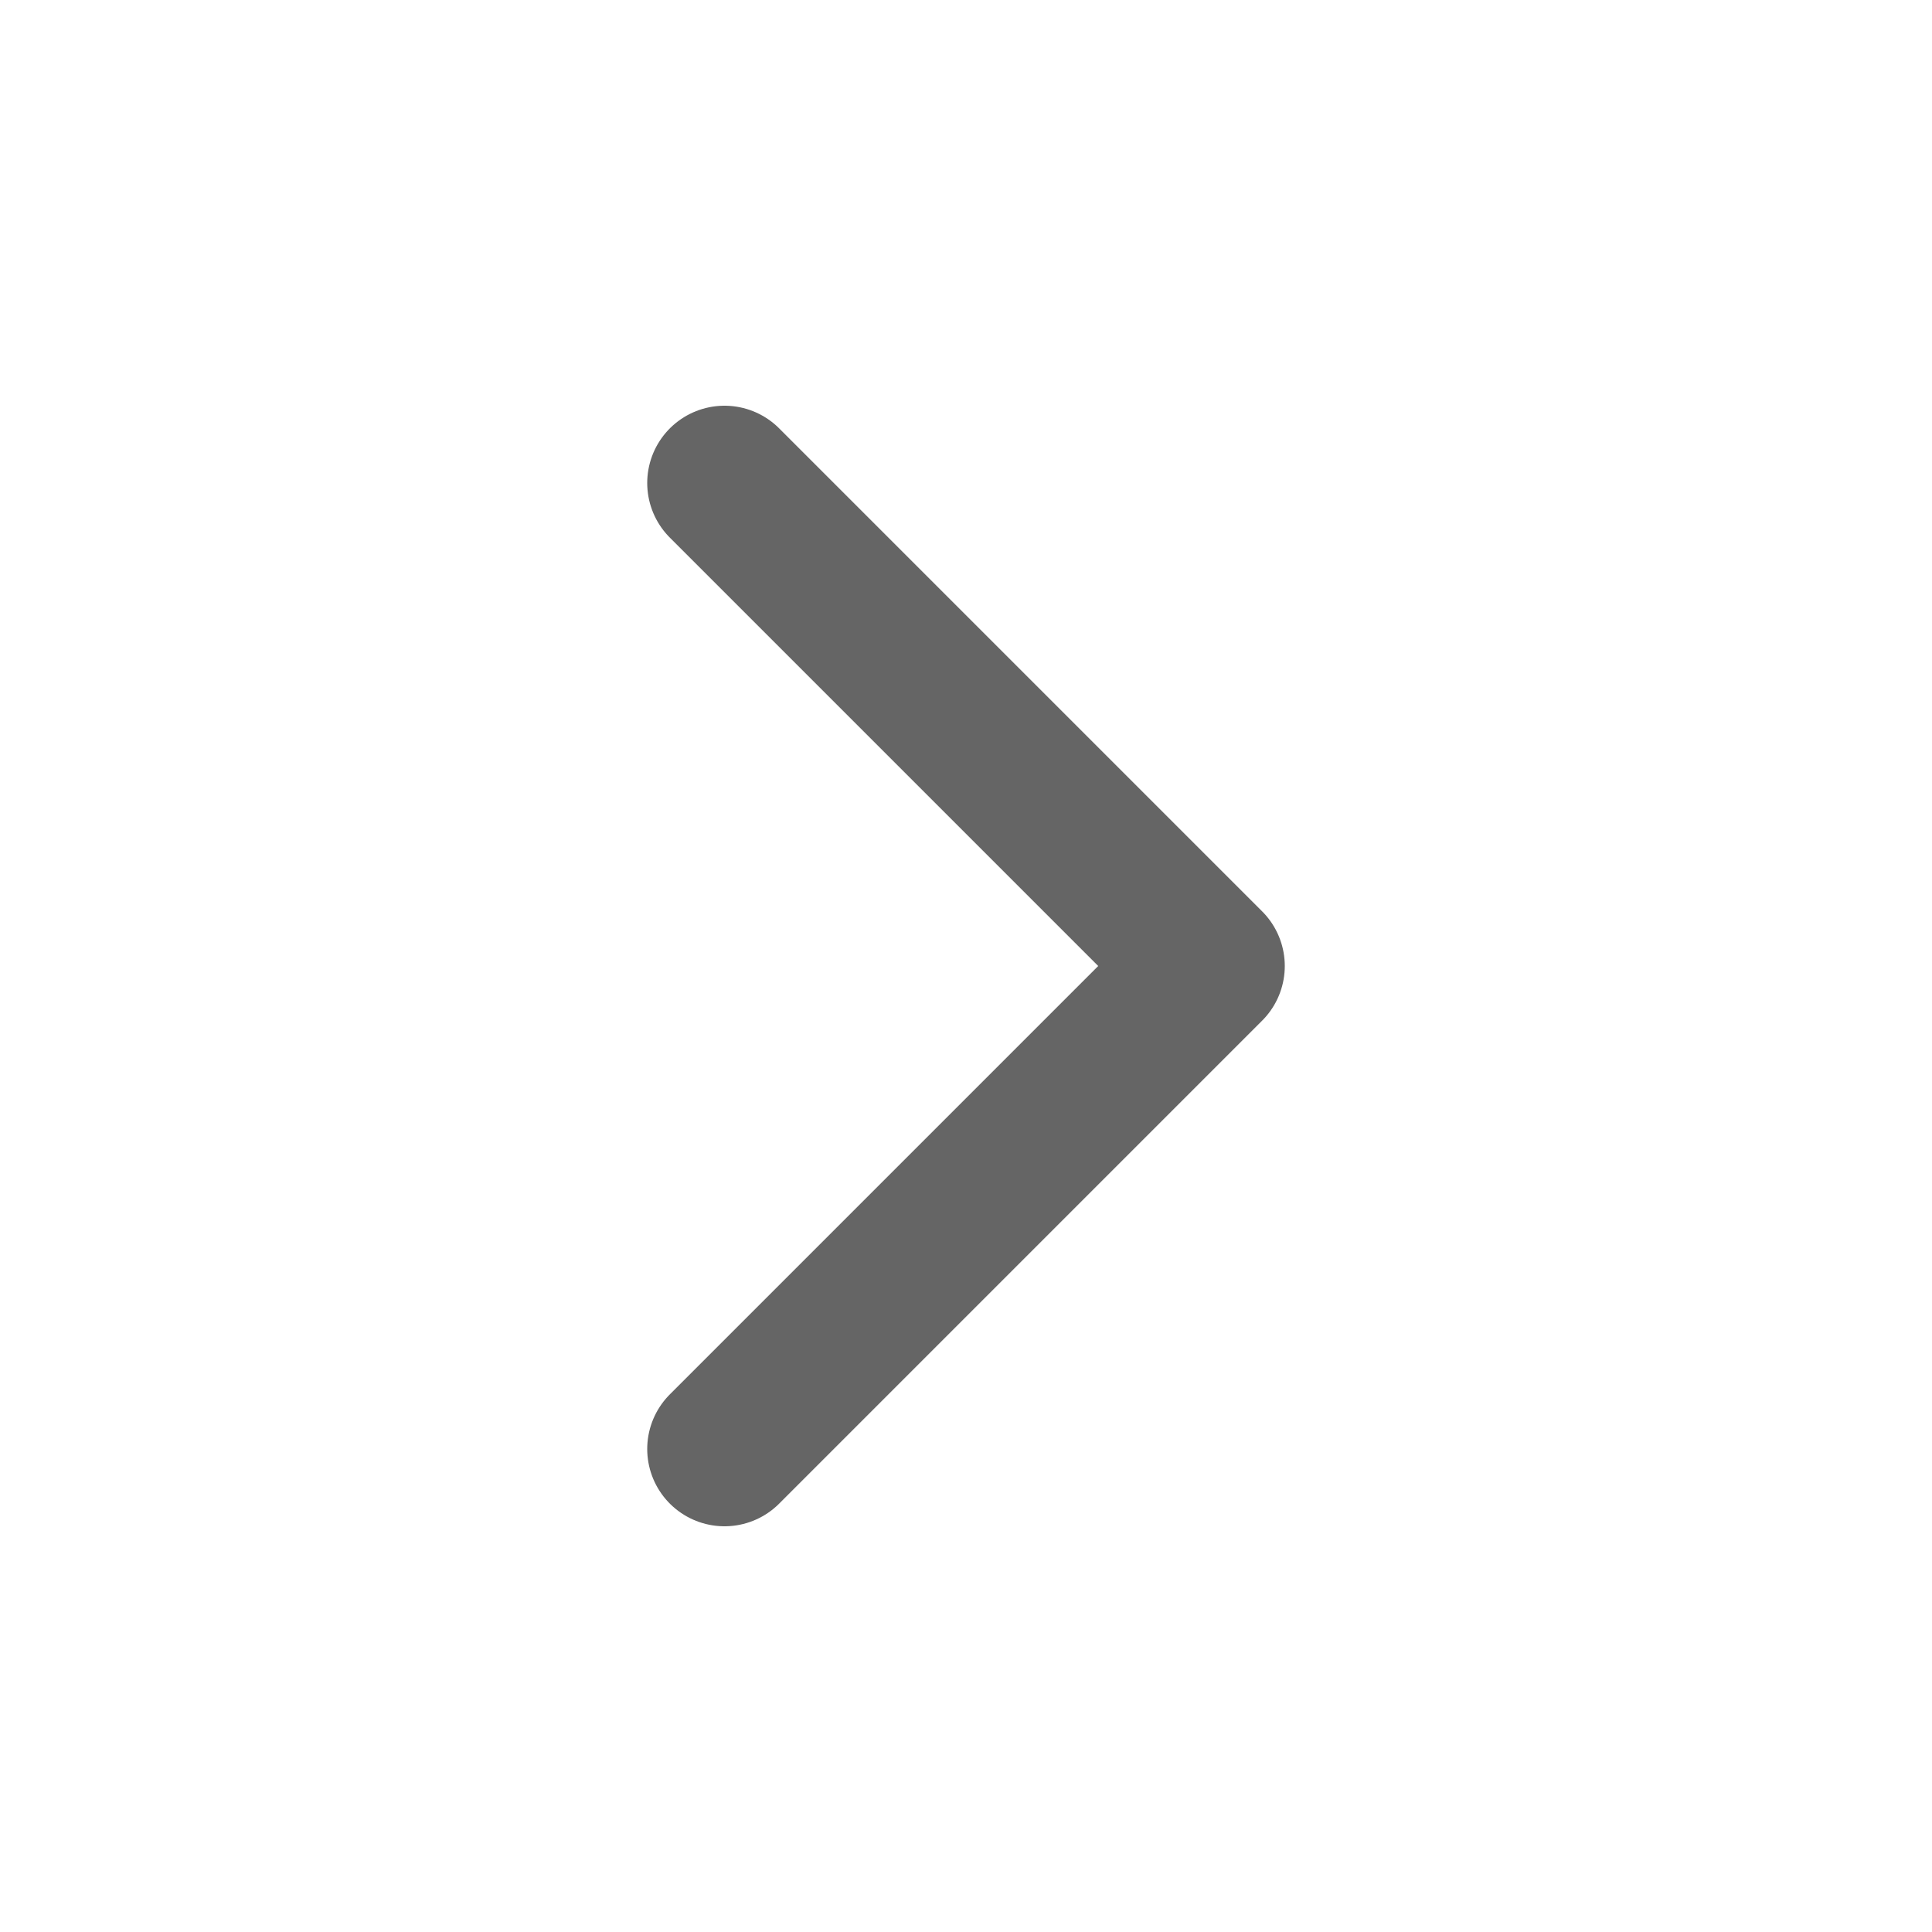
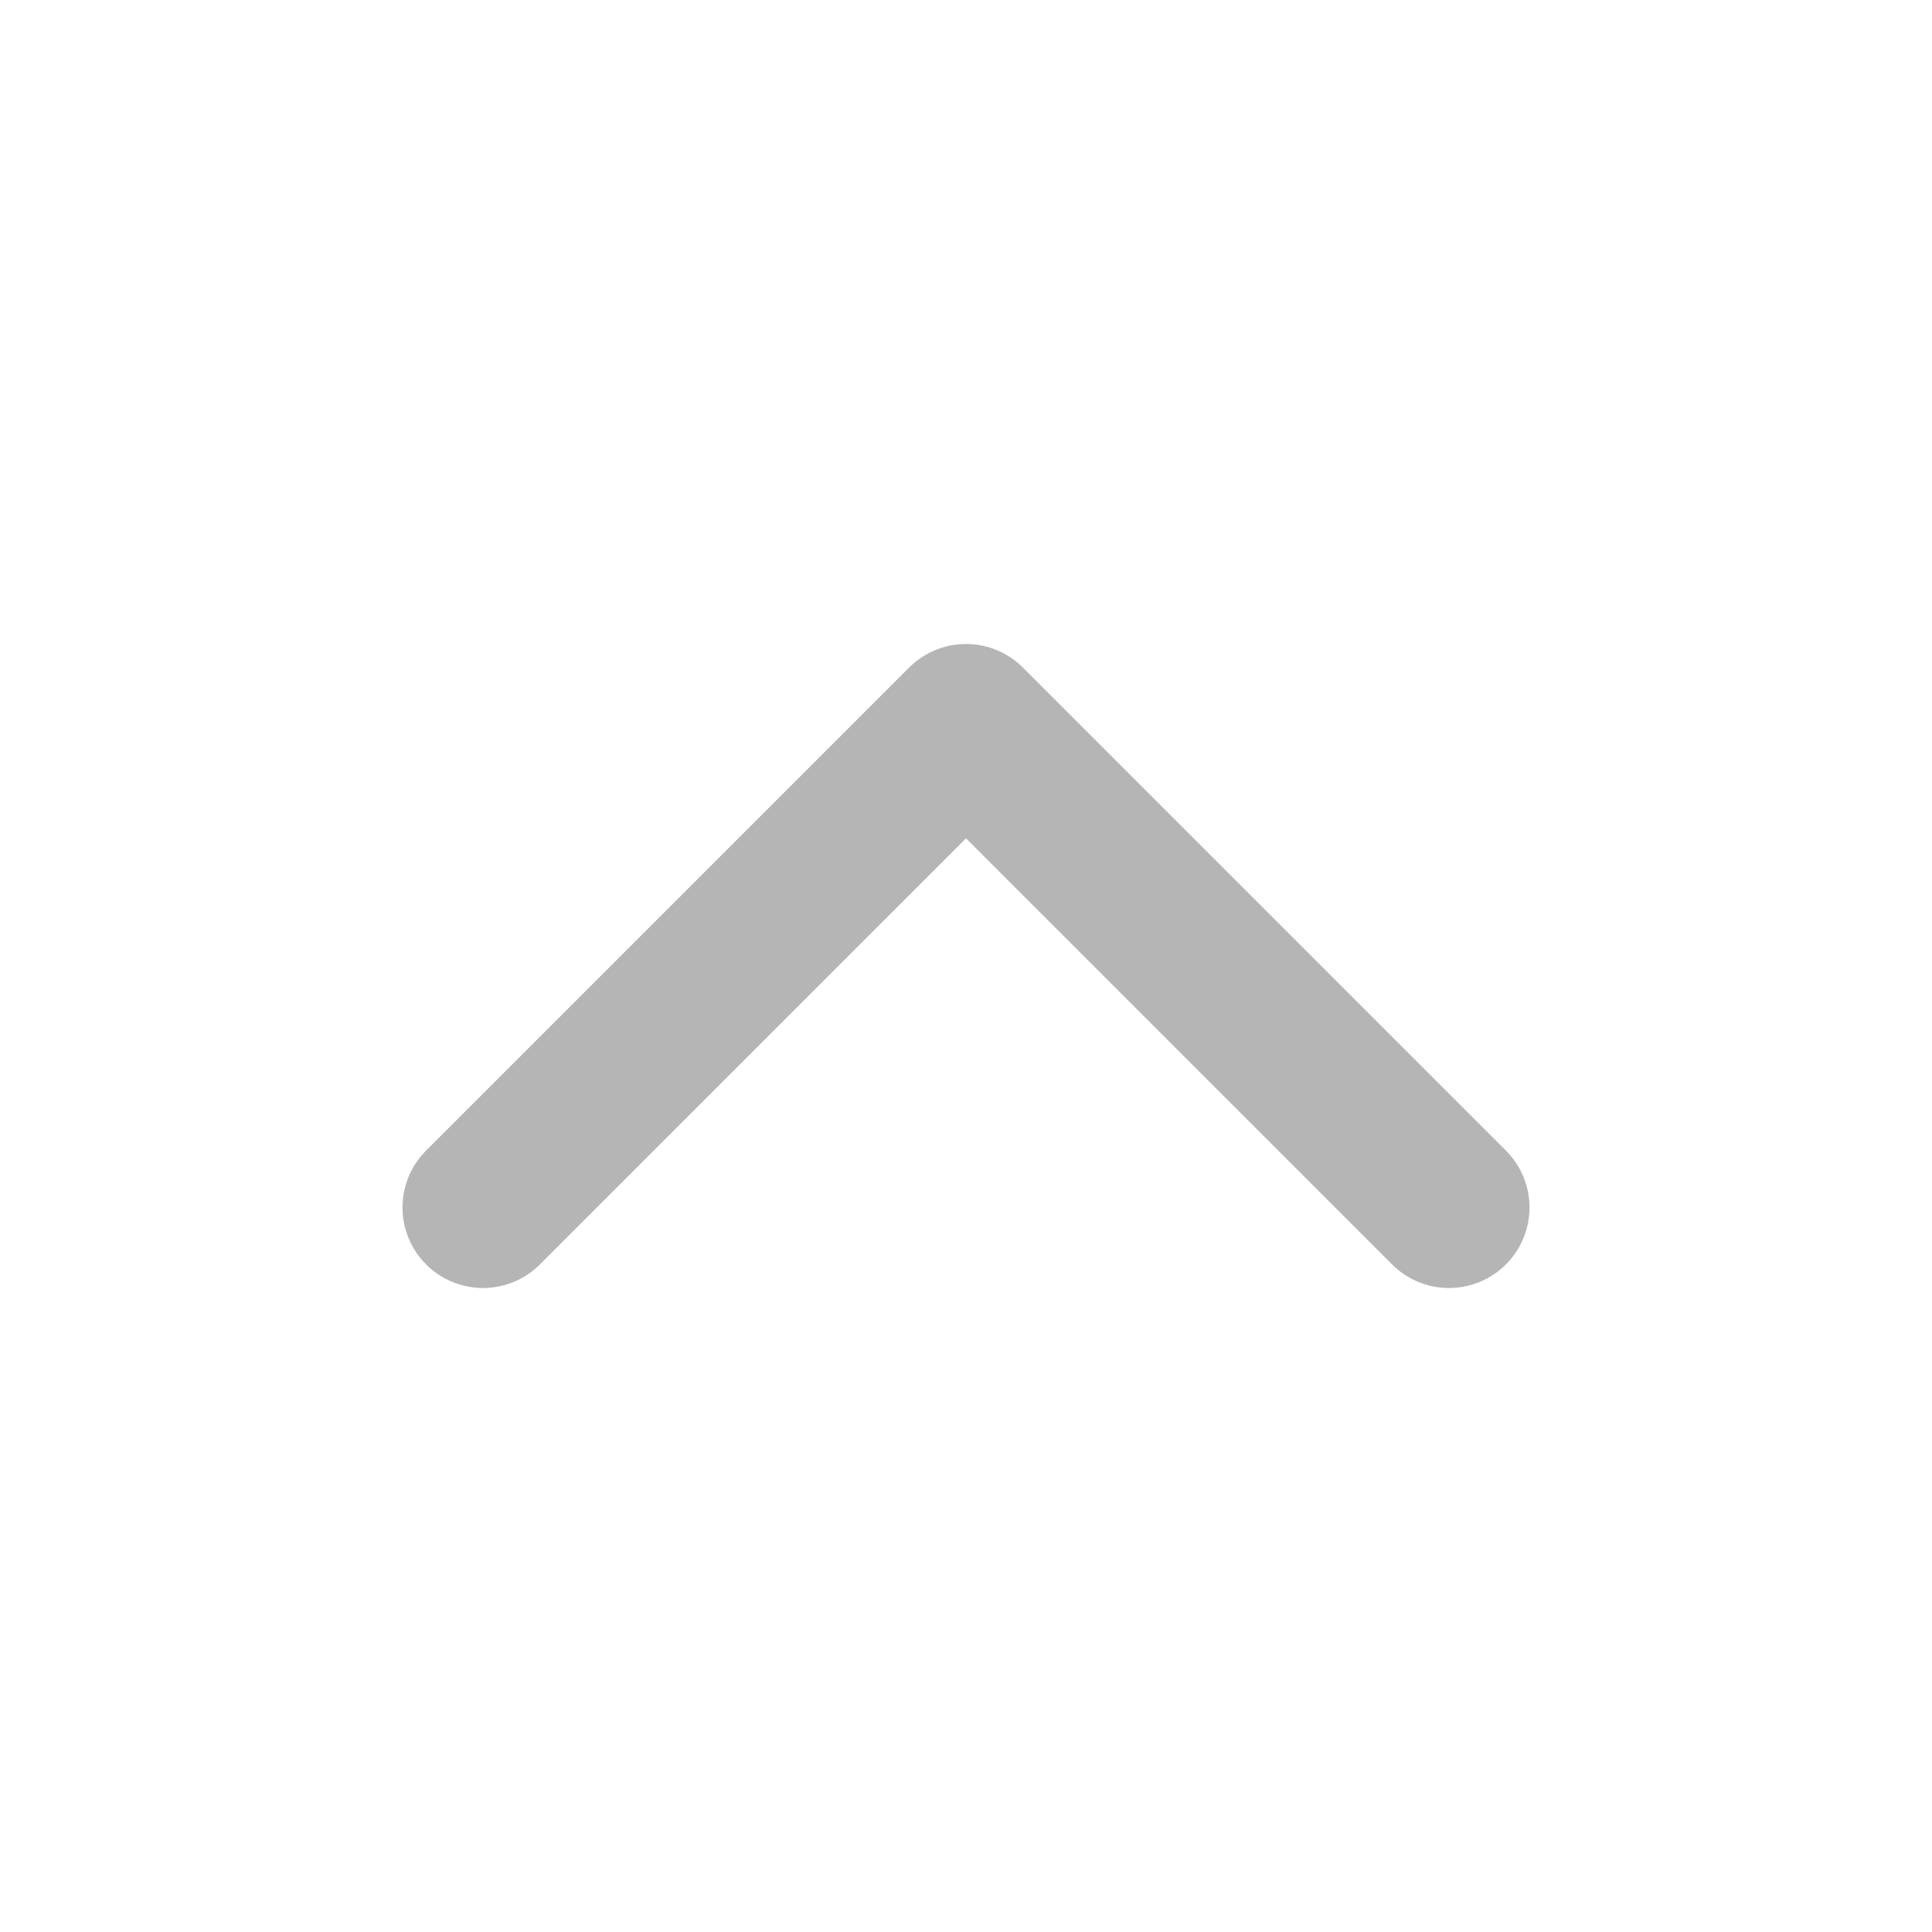
- <svg xmlns="http://www.w3.org/2000/svg" width="25" height="25" viewBox="0 0 25 25" fill="none">
-   <path d="M9.375 18.75L15.625 12.5L9.375 6.25" stroke="#656565" stroke-width="2" stroke-linecap="round" stroke-linejoin="round" />
+ <svg xmlns="http://www.w3.org/2000/svg" width="24" height="24" viewBox="0 0 24 24" fill="none">
+   <path d="M18 15L12 9L6 15" stroke="#B5B5B5" stroke-width="2" stroke-linecap="round" stroke-linejoin="round" />
</svg>
